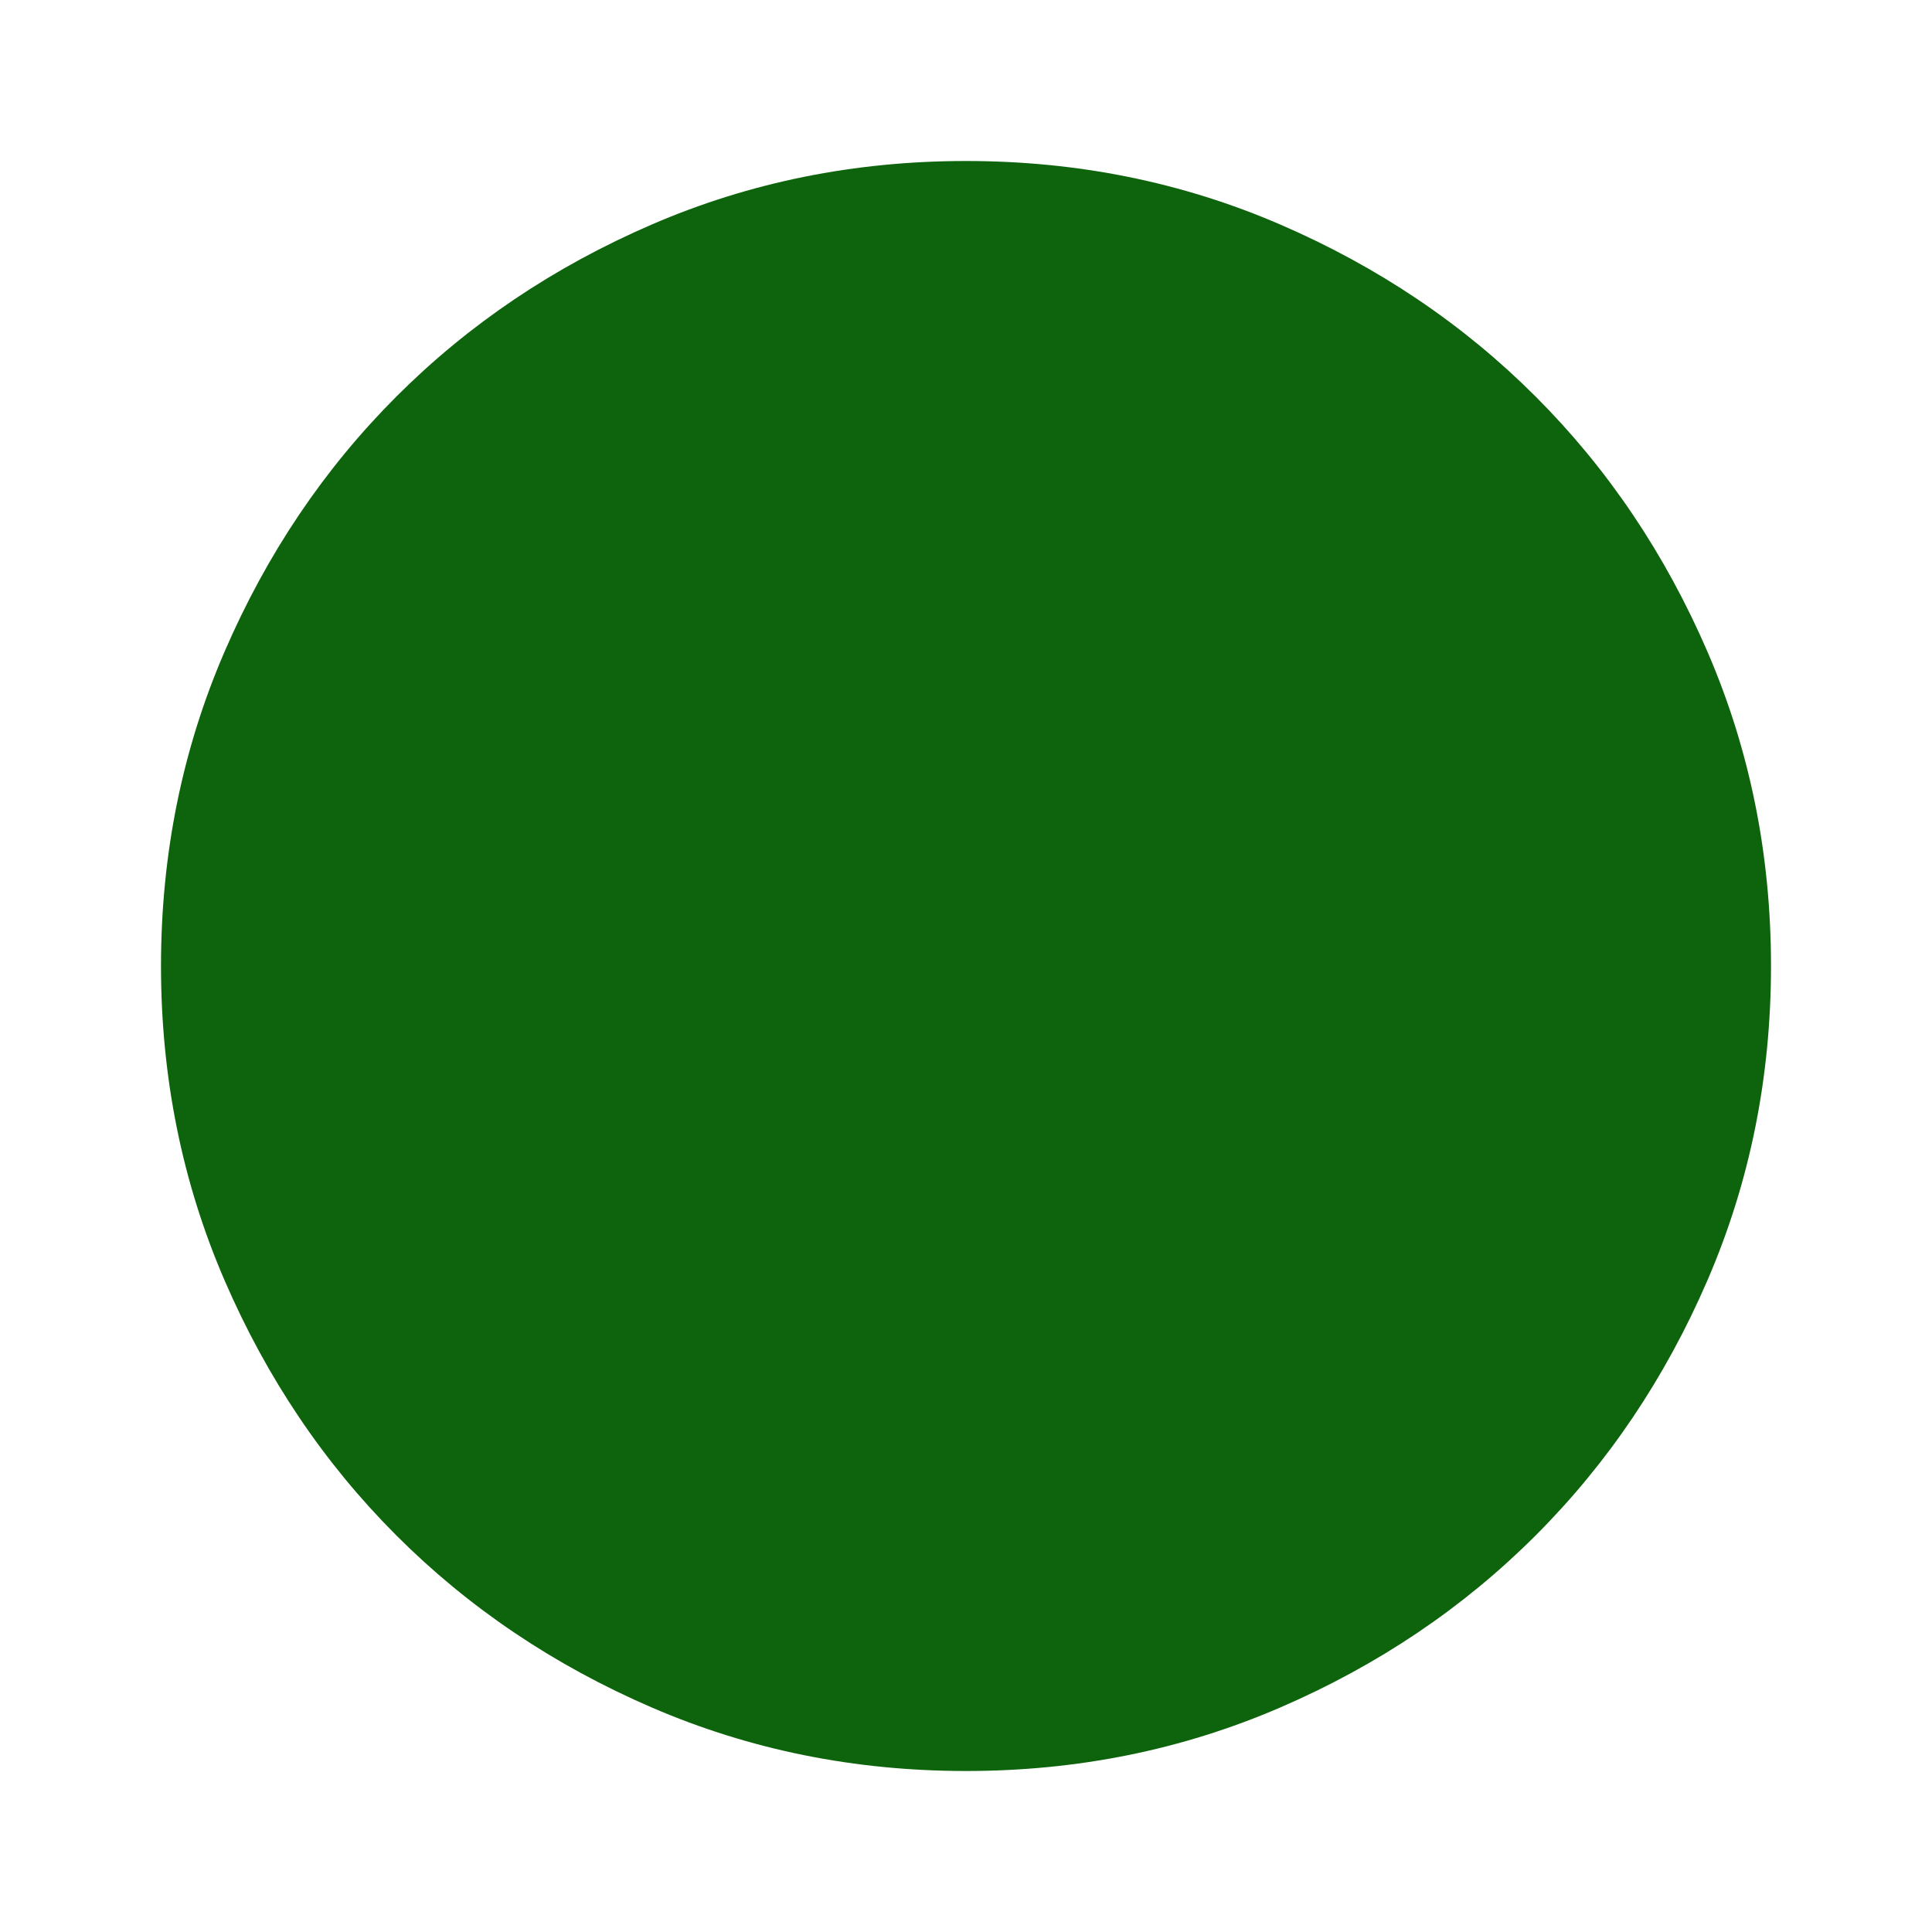
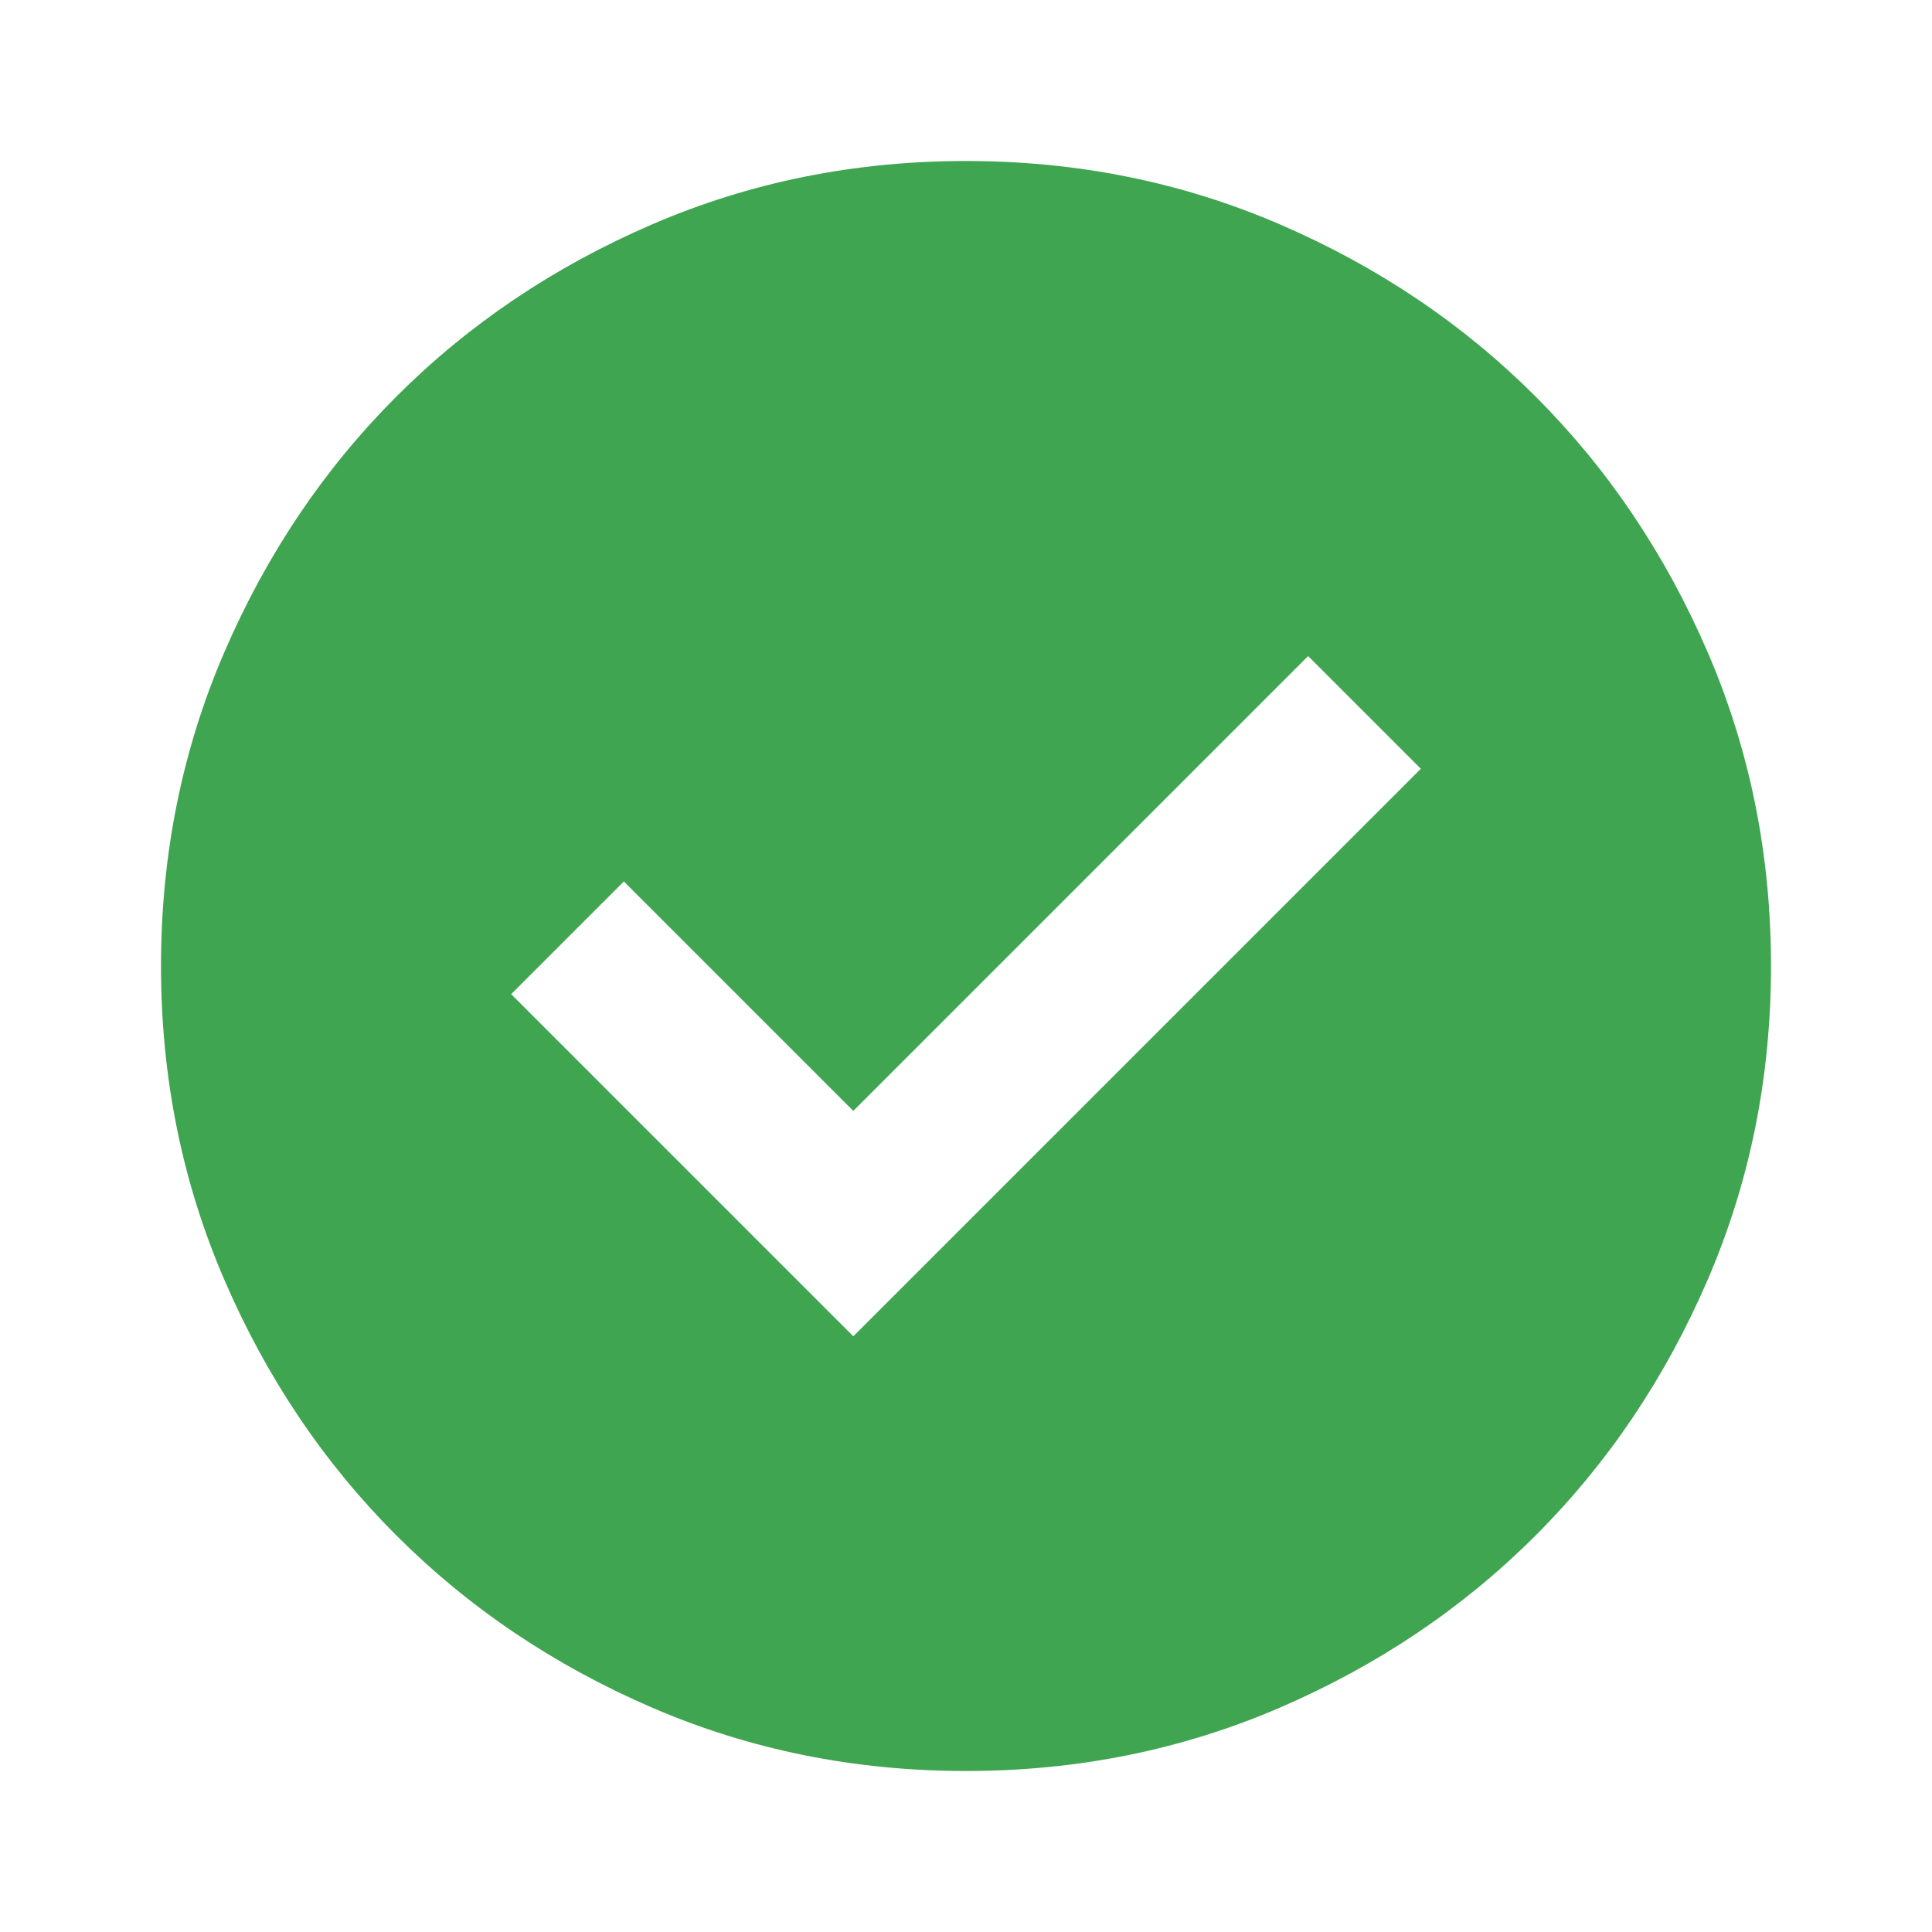
- <svg xmlns="http://www.w3.org/2000/svg" height="24px" viewBox="0 -960 960 960" width="24px" fill="#0e640c">
-   <path d="M480-80q-83 0-156-31.5T197-197q-54-54-85.5-127T80-480q0-83 31.5-156T197-763q54-54 127-85.5T480-880q83 0 156 31.5T763-763q54 54 85.5 127T880-480q0 83-31.5 156T763-197q-54 54-127 85.5T480-80Z" />
+ <svg xmlns="http://www.w3.org/2000/svg" height="24px" viewBox="0 -960 960 960" width="24px" fill="#40a551">
+   <path d="m424-296 282-282-56-56-226 226-114-114-56 56 170 170Zm56 216q-83 0-156-31.5T197-197q-54-54-85.5-127T80-480q0-83 31.5-156T197-763q54-54 127-85.5T480-880q83 0 156 31.5T763-763q54 54 85.5 127T880-480q0 83-31.5 156T763-197q-54 54-127 85.5T480-80Z" />
</svg>
